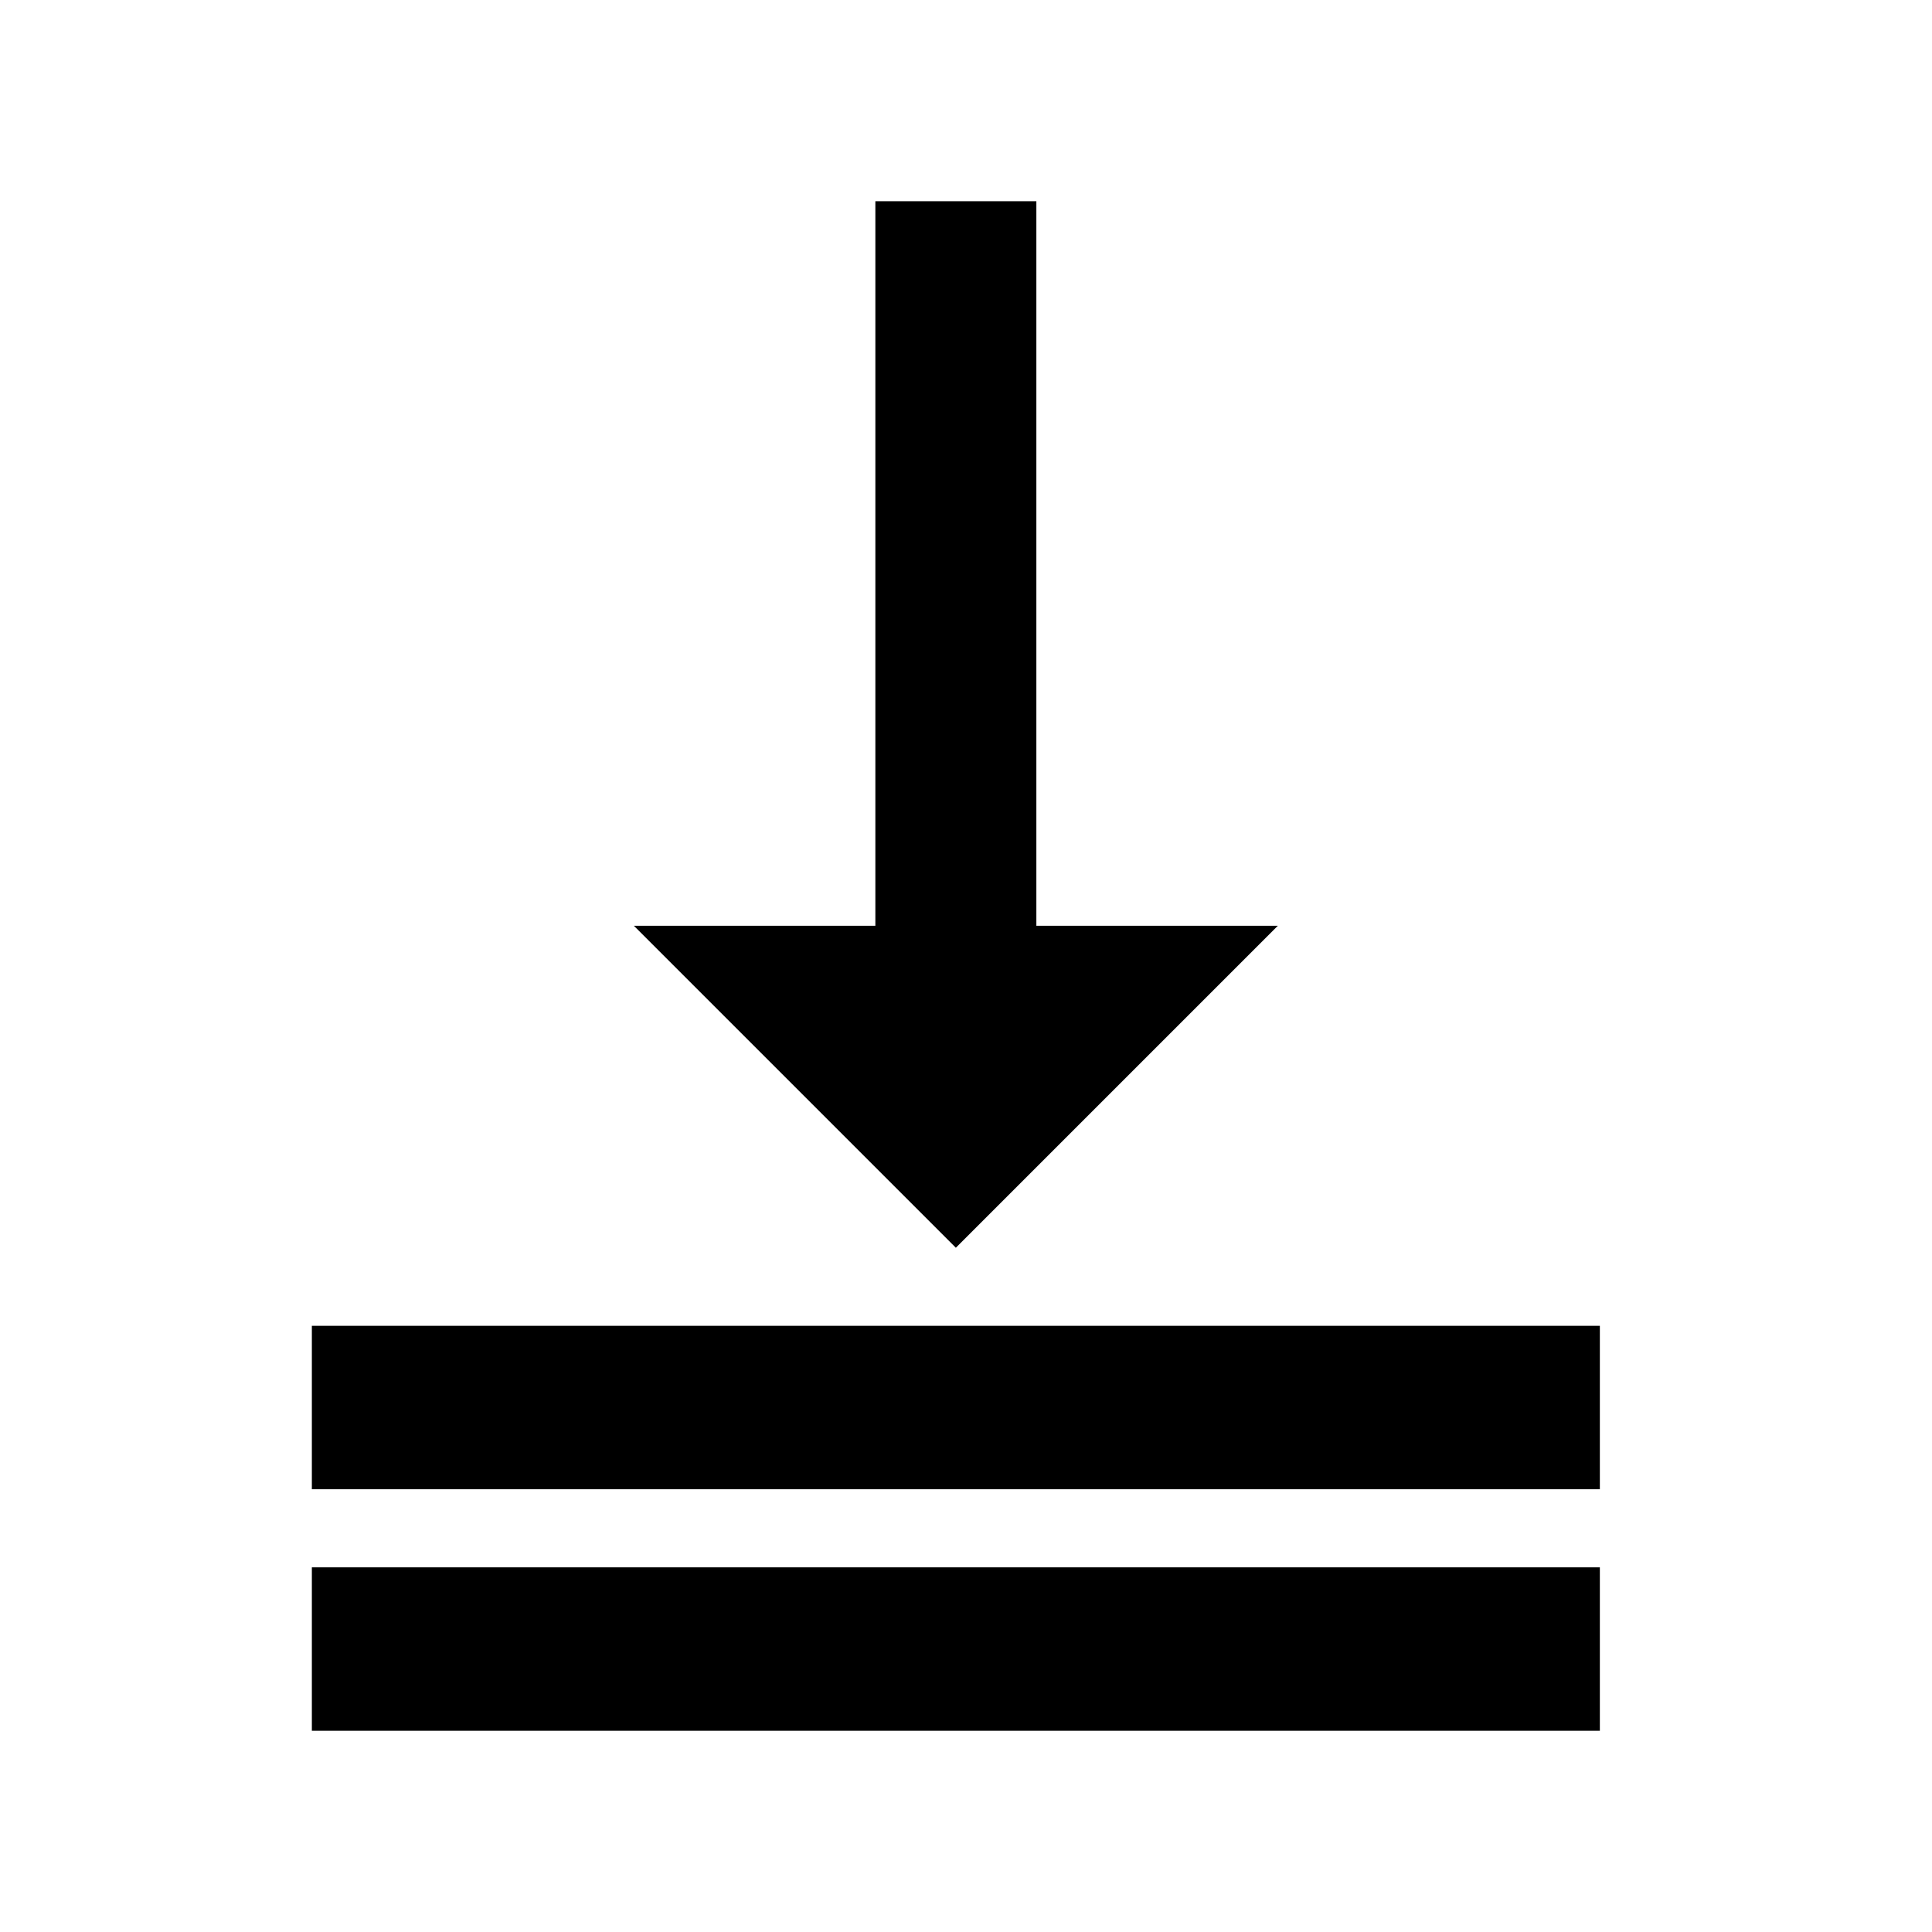
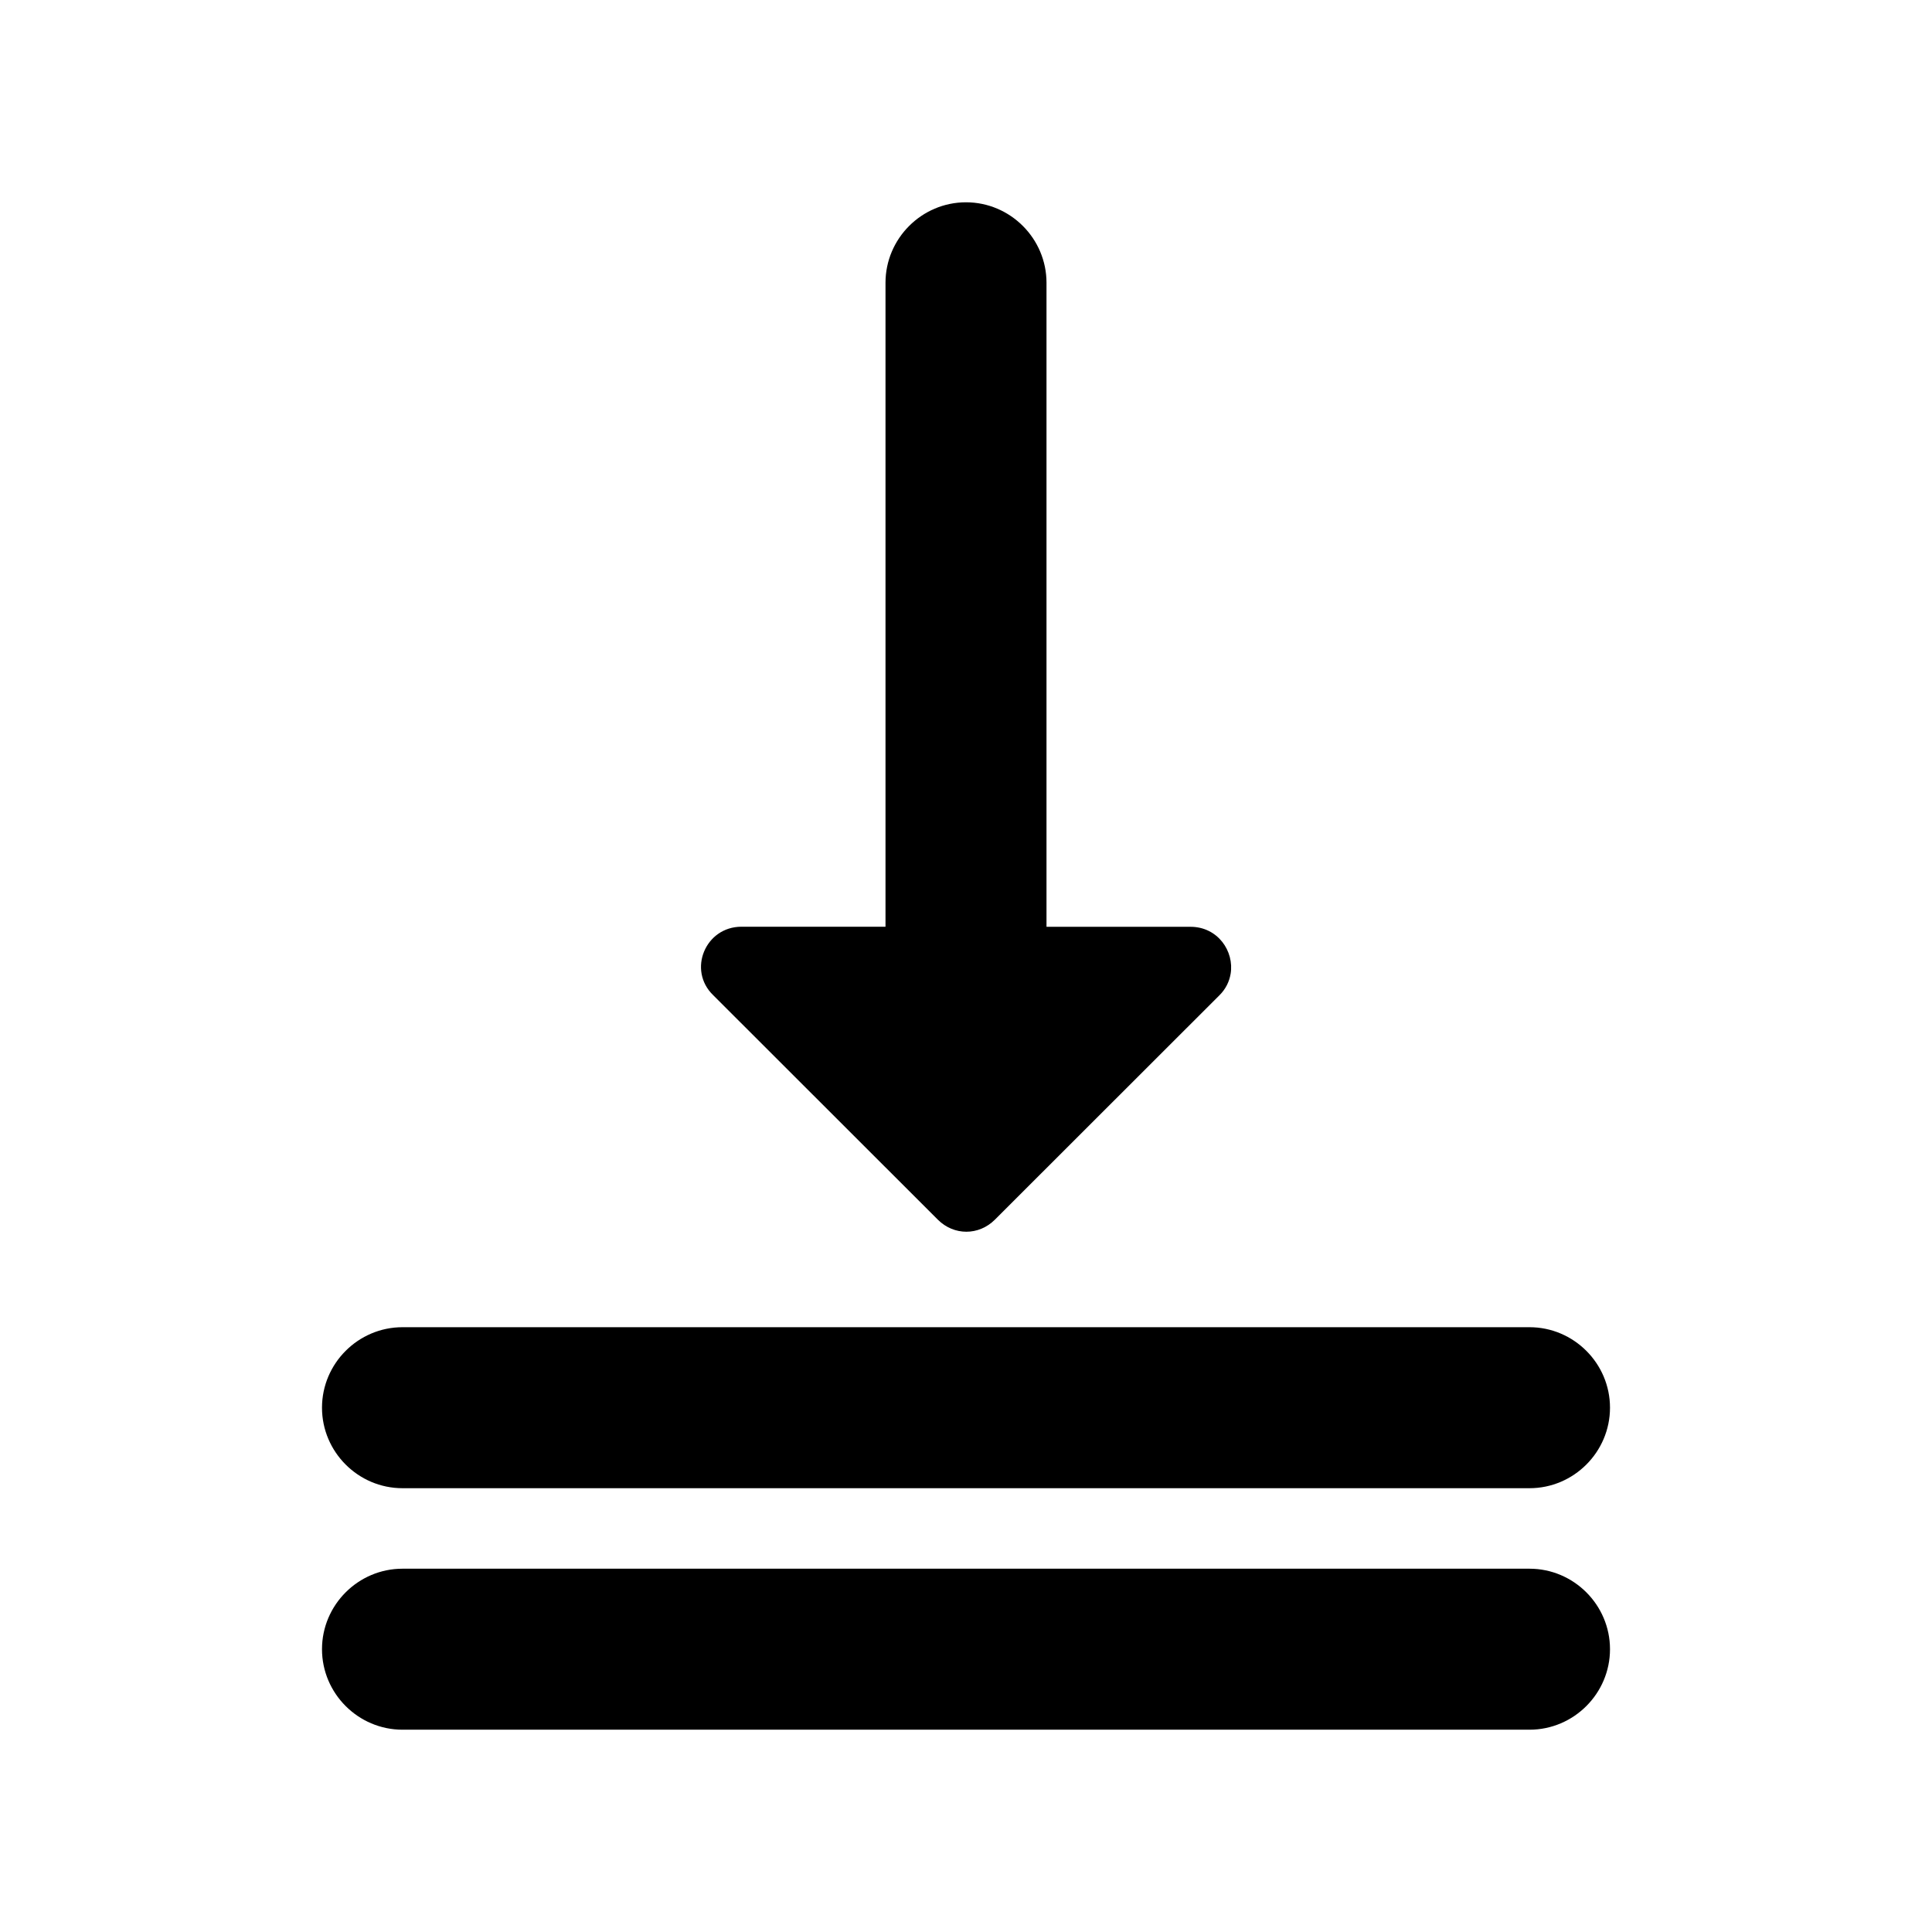
<svg xmlns="http://www.w3.org/2000/svg" version="1.1" id="mdi-arrow-collapse-horizontal" width="24" height="24" viewBox="0 0 24 24">
  <defs id="defs7" />
-   <path d="m 3.874,18.5 h 16 v -2.03 h -16 v 2.03 m 0,3 h 16 v -2.03 h -16 v 2.03 m 4,-10 4,4 4,-4 h -3 v -9 h -2 v 9 z" id="path2" style="stroke-width:1" />
+   <path id="path2-3" d="m 20,20.487 c 0,0.55 -0.45,1 -1,1 H 5 c -0.55,0 -1,-0.45 -1,-1 0,-0.55 0.45,-1 1,-1 H 19 c 0.55,0 1,0.45 1,1 z m 0,-3 c 0,0.55 -0.45,1 -1,1 H 5 c -0.55,0 -1,-0.45 -1,-1 0,-0.55 0.45,-1 1,-1 H 19 c 0.55,0 1,0.45 1,1 z m -4.713,-5.389 c -0.016,0.094 -0.059,0.186 -0.137,0.264 l -2.791,2.789 c -0.2,0.2 -0.509,0.2 -0.709,0 L 8.859,12.362 c -0.32,-0.31 -0.098,-0.85 0.352,-0.85 H 11 V 3.513 c 0,-0.55 0.45,-1 1,-1 0.55,0 1,0.45 1,1 v 8 h 1.789 c 0.338,0 0.546,0.303 0.498,0.586 z" />
</svg>
